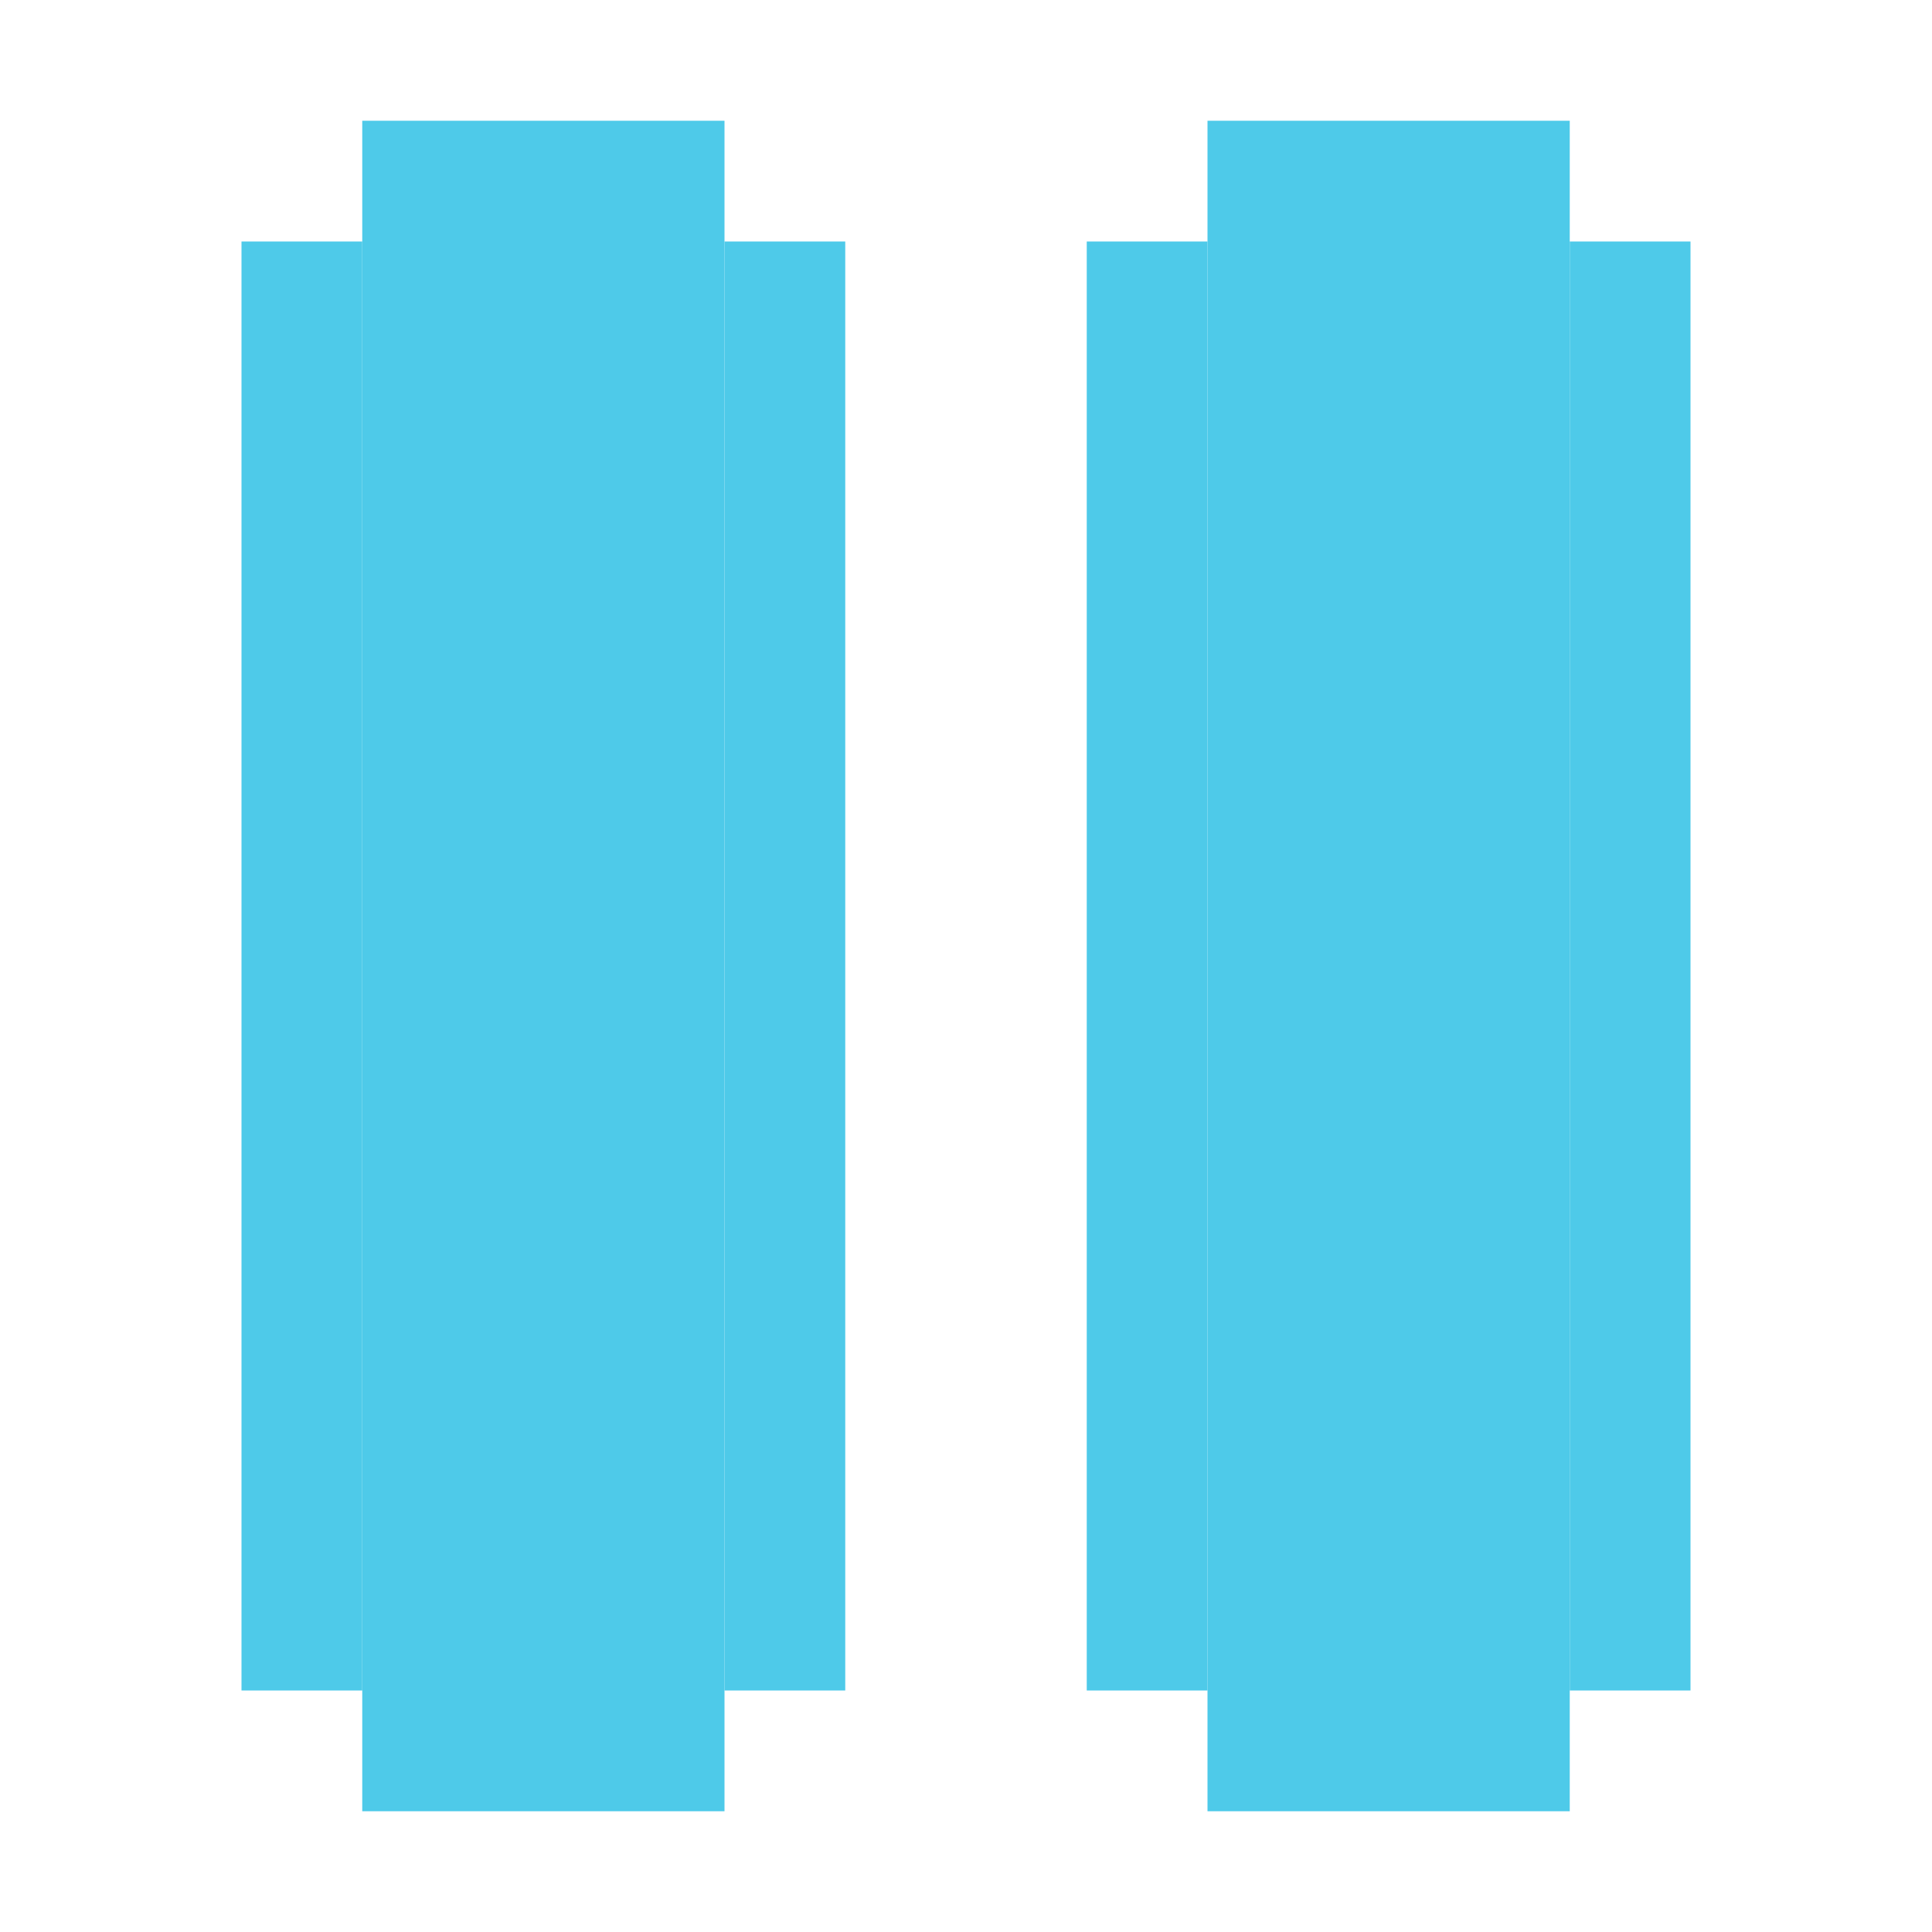
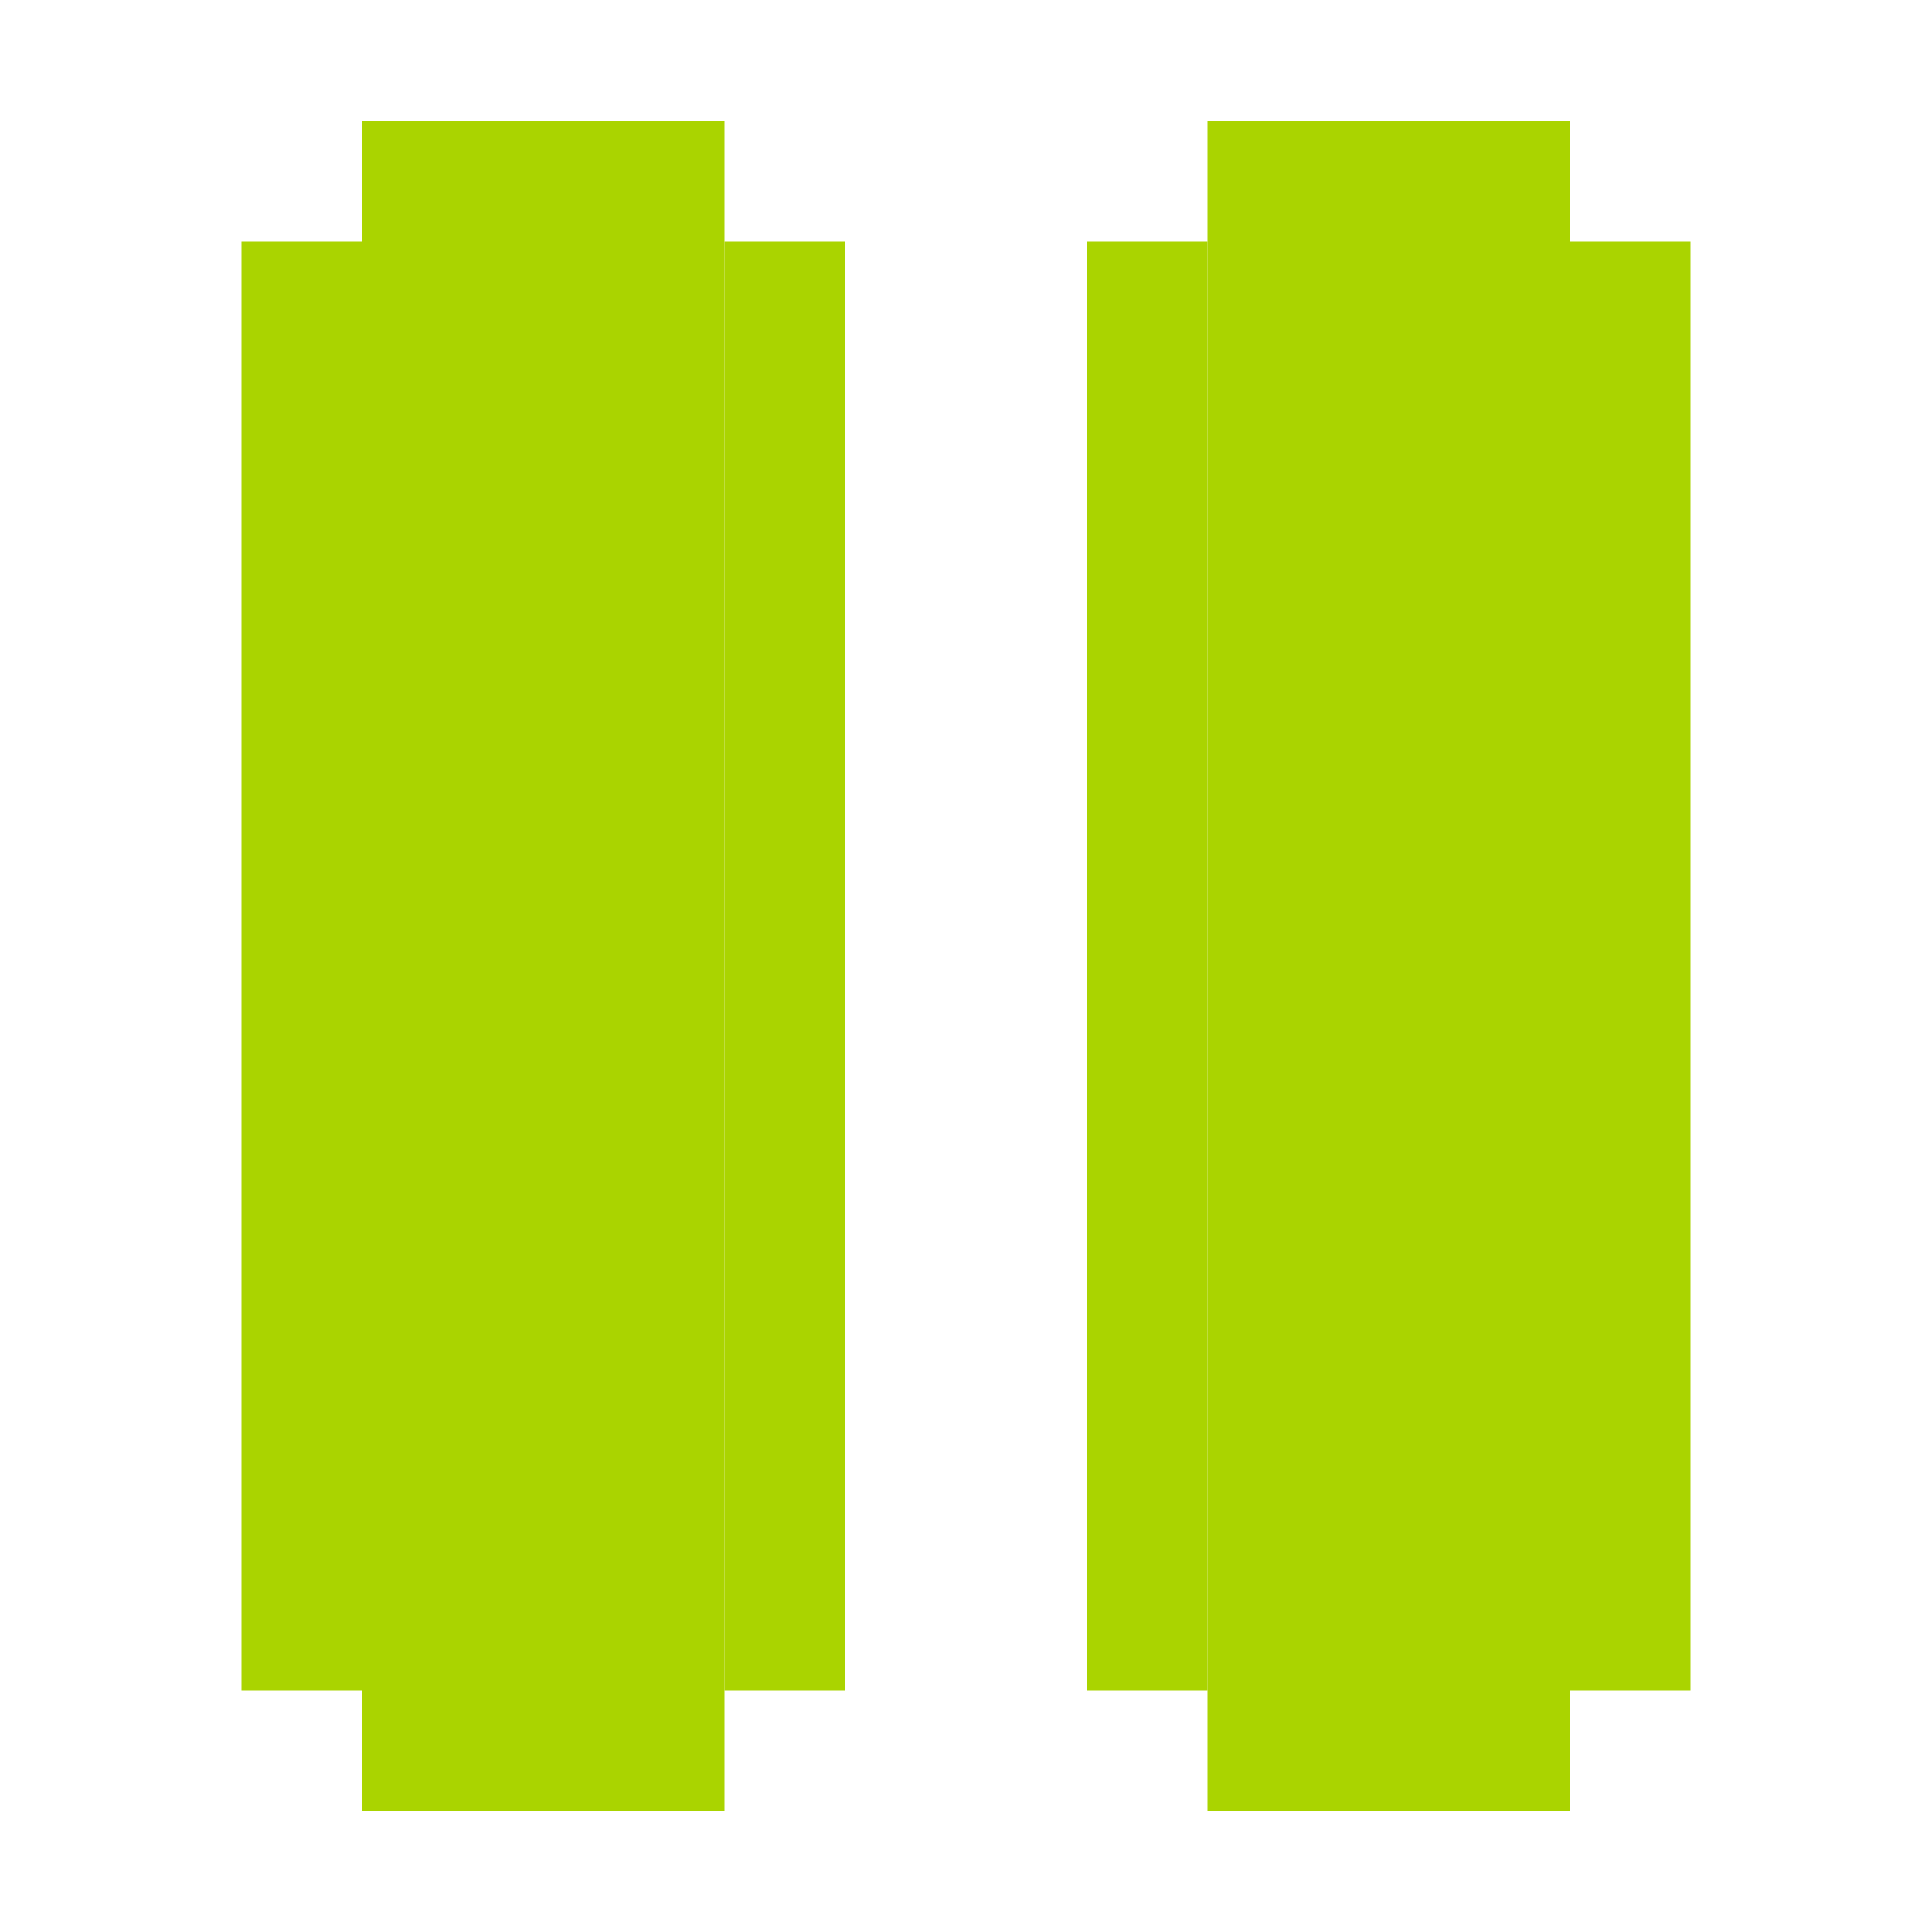
<svg xmlns="http://www.w3.org/2000/svg" width="256" height="256" viewBox="0 0 256 256" id="svg2" version="1.1">
  <defs id="defs4" />
  <g id="layer2" />
  <g id="layer1" transform="translate(0,-796.3622)" style="display:inline">
-     <rect style="opacity:1;fill:#4ecae9;fill-opacity:1;stroke:none;stroke-width:4.5;stroke-linecap:butt;stroke-miterlimit:4;stroke-dasharray:none;stroke-dashoffset:0;stroke-opacity:1" id="rect4148" width="16" height="192" x="32" y="828.362" />
-     <rect style="display:inline;opacity:1;fill:#4ecae9;fill-opacity:1;stroke:none;stroke-width:4.5;stroke-linecap:butt;stroke-miterlimit:4;stroke-dasharray:none;stroke-dashoffset:0;stroke-opacity:1" id="rect4148-5" width="48" height="224" x="48" y="812.362" />
-     <rect style="display:inline;opacity:1;fill:#4ecae9;fill-opacity:1;stroke:none;stroke-width:4.5;stroke-linecap:butt;stroke-miterlimit:4;stroke-dasharray:none;stroke-dashoffset:0;stroke-opacity:1" id="rect4148-6" width="16" height="192" x="96" y="828.362" />
-     <rect y="828.362" x="144" height="192" width="16" id="rect4205" style="opacity:1;fill:#4ecae9;fill-opacity:1;stroke:none;stroke-width:4.5;stroke-linecap:butt;stroke-miterlimit:4;stroke-dasharray:none;stroke-dashoffset:0;stroke-opacity:1" />
-     <rect y="812.362" x="160" height="224" width="48" id="rect4207" style="display:inline;opacity:1;fill:#4ecae9;fill-opacity:1;stroke:none;stroke-width:4.5;stroke-linecap:butt;stroke-miterlimit:4;stroke-dasharray:none;stroke-dashoffset:0;stroke-opacity:1" />
-     <rect y="828.362" x="208" height="192" width="16" id="rect4209" style="display:inline;opacity:1;fill:#4ecae9;fill-opacity:1;stroke:none;stroke-width:4.5;stroke-linecap:butt;stroke-miterlimit:4;stroke-dasharray:none;stroke-dashoffset:0;stroke-opacity:1" />
+     <rect style="opacity:1;fill:#aad400;fill-opacity:1;stroke:none;stroke-width:4.5;stroke-linecap:butt;stroke-miterlimit:4;stroke-dasharray:none;stroke-dashoffset:0;stroke-opacity:1" id="rect4148" width="16" height="192" x="32" y="828.362" />
+     <rect style="display:inline;opacity:1;fill:#aad400;fill-opacity:1;stroke:none;stroke-width:4.5;stroke-linecap:butt;stroke-miterlimit:4;stroke-dasharray:none;stroke-dashoffset:0;stroke-opacity:1" id="rect4148-5" width="48" height="224" x="48" y="812.362" />
+     <rect style="display:inline;opacity:1;fill:#aad400;fill-opacity:1;stroke:none;stroke-width:4.5;stroke-linecap:butt;stroke-miterlimit:4;stroke-dasharray:none;stroke-dashoffset:0;stroke-opacity:1" id="rect4148-6" width="16" height="192" x="96" y="828.362" />
+     <rect y="828.362" x="144" height="192" width="16" id="rect4205" style="opacity:1;fill:#aad400;fill-opacity:1;stroke:none;stroke-width:4.5;stroke-linecap:butt;stroke-miterlimit:4;stroke-dasharray:none;stroke-dashoffset:0;stroke-opacity:1" />
+     <rect y="812.362" x="160" height="224" width="48" id="rect4207" style="display:inline;opacity:1;fill:#aad400;fill-opacity:1;stroke:none;stroke-width:4.5;stroke-linecap:butt;stroke-miterlimit:4;stroke-dasharray:none;stroke-dashoffset:0;stroke-opacity:1" />
+     <rect y="828.362" x="208" height="192" width="16" id="rect4209" style="display:inline;opacity:1;fill:#aad400;fill-opacity:1;stroke:none;stroke-width:4.5;stroke-linecap:butt;stroke-miterlimit:4;stroke-dasharray:none;stroke-dashoffset:0;stroke-opacity:1" />
  </g>
</svg>
